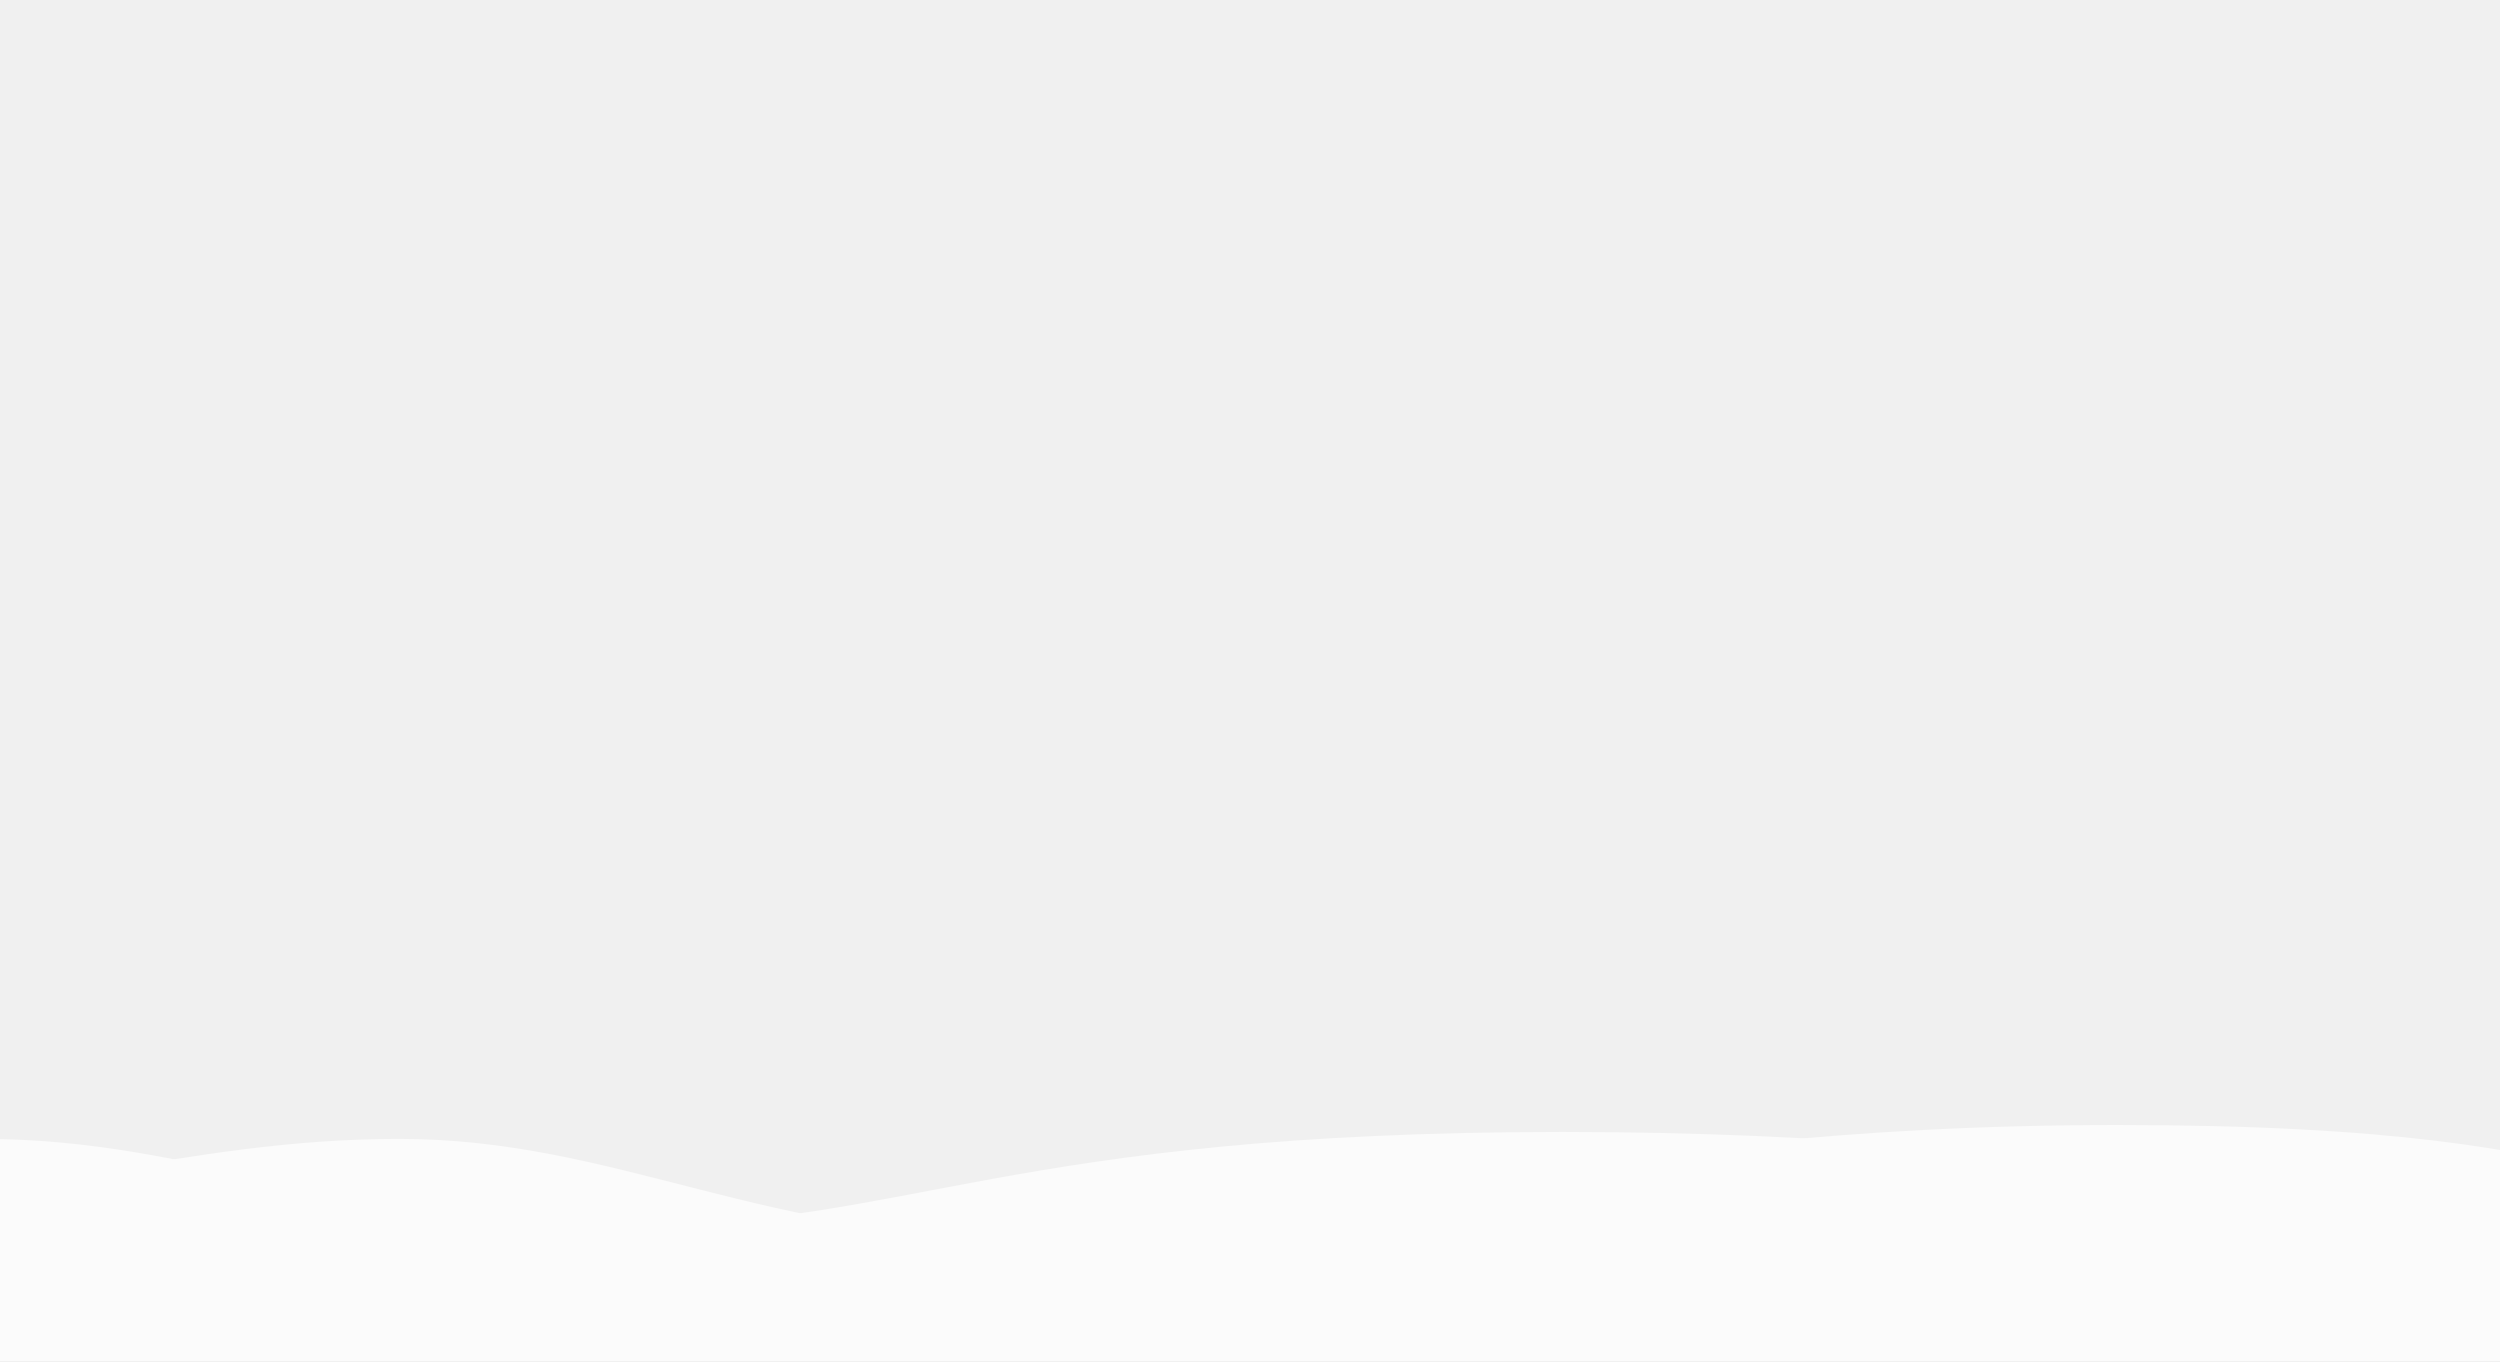
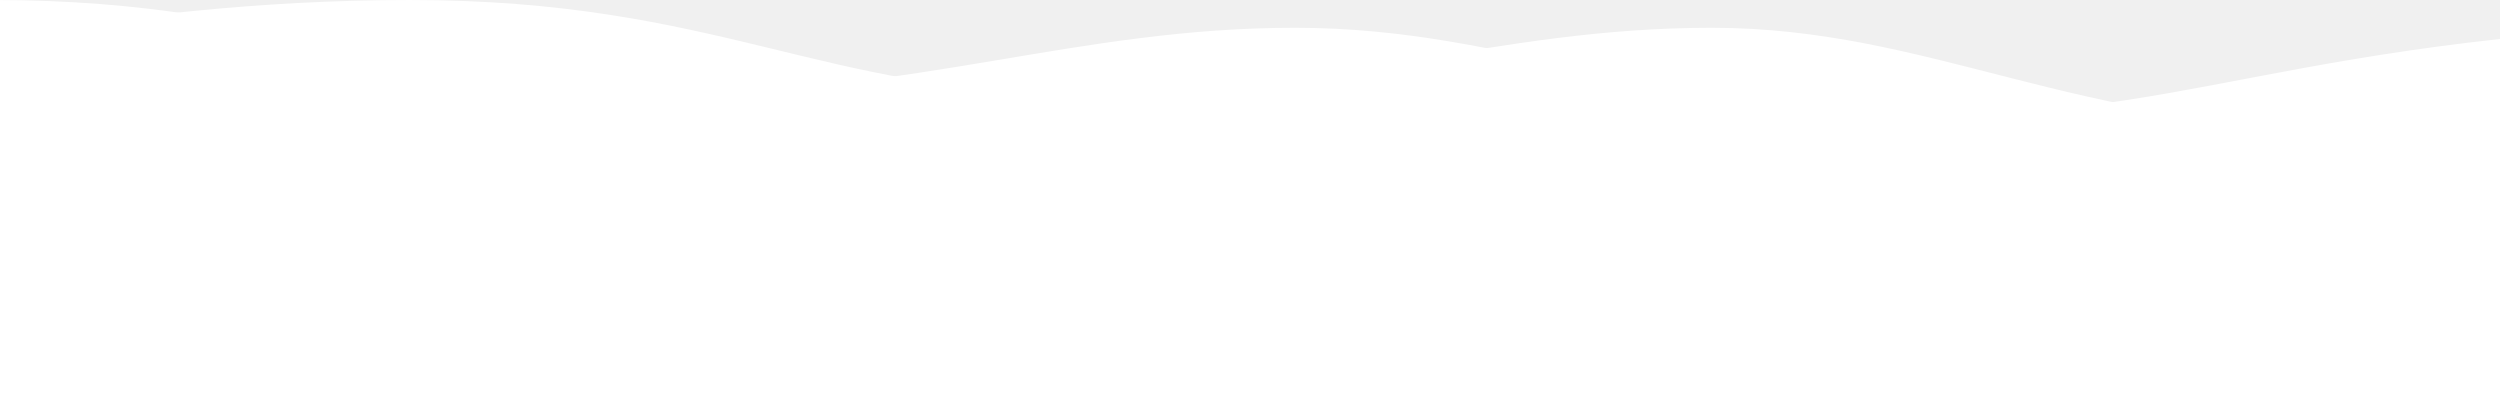
- <svg xmlns="http://www.w3.org/2000/svg" width="360" height="196" viewBox="0 0 360 196" fill="none">
-   <g opacity="0.7" clip-path="url(#clip0_260_6953)">
-     <path d="M-472 170.5C-492 170.5 -520 163 -560 163V350H536V163C506 163 402.9 176.5 382.5 176.5C335 176.5 305 163 225 163C145 163 131 176.5 90.5 176.5C50 176.5 29 164 -2.5 164C-34 164 -56.5 173.5 -93.5 173.5C-130.5 173.5 -145.5 160 -190 160C-234.5 160 -257.5 174.5 -295 174.5C-329.5 174.5 -359.5 162 -384 162C-408.5 162 -452 170.5 -472 170.5Z" fill="white" />
-     <path d="M-397.001 170.5C-427.001 170.5 -450.501 160 -480.501 160C-510.5 160 -540.492 170 -560 170C-559.998 185 -560 350 -560 350H536V170C522 170 510.991 162 495.992 162C480.992 162 443.981 176.5 424.493 176.5C376.993 176.5 384.993 162 304.994 162C224.995 162 190.995 178.5 150.495 178.5C109.995 178.5 88.996 164 57.496 164C25.996 164 3.496 173.5 -33.504 173.5C-70.503 173.5 -85.503 160 -130.003 160C-174.503 160 -205.002 170 -235.002 170C-265.002 170 -295.502 160 -320.002 160C-344.501 160 -367.001 170.5 -397.001 170.5Z" fill="white" />
-   </g>
-   <defs>
-     <clipPath id="clip0_260_6953">
-       <rect width="360" height="196" fill="white" />
-     </clipPath>
-   </defs>
+ <svg xmlns="http://www.w3.org/2000/svg" width="360" height="58" viewBox="0 0 360 58" fill="none">
+   <path d="M-283 10.501C-303 10.501 -331 3.001 -371 3.001V190.001H725V3.001C695 3.001 591.9 16.501 571.5 16.501C524 16.501 494 3.001 414 3.001C334 3.001 320 16.501 279.5 16.501C239 16.501 218 4.001 186.5 4.001C155 4.001 132.5 13.501 95.5 13.501C58.5 13.501 43.5 0.001 -1 0.001C-45.5 0.001 -68.5 14.501 -106 14.501C-140.5 14.501 -170.5 2.001 -195 2.001C-219.5 2.001 -263 10.501 -283 10.501Z" fill="white" />
+   <path d="M-208.001 10.501C-238.001 10.501 -261.501 0.001 -291.501 0.001C-321.5 0.001 -351.492 10.001 -371 10.001C-370.998 25.001 -371 190.001 -371 190.001H725V10.001C711 10.001 699.991 2.001 684.992 2.001C669.992 2.001 632.981 16.501 613.493 16.501C565.994 16.501 573.993 2.001 493.994 2.001C413.995 2.001 379.995 18.501 339.495 18.501C298.995 18.501 277.996 4.001 246.496 4.001C214.996 4.001 192.496 13.501 155.496 13.501C118.497 13.501 103.497 0.001 58.997 0.001C14.497 0.001 -16.003 10.001 -46.002 10.001C-76.002 10.001 -106.502 0.001 -131.002 0.001C-155.501 0.001 -178.001 10.501 -208.001 10.501Z" fill="white" />
</svg>
